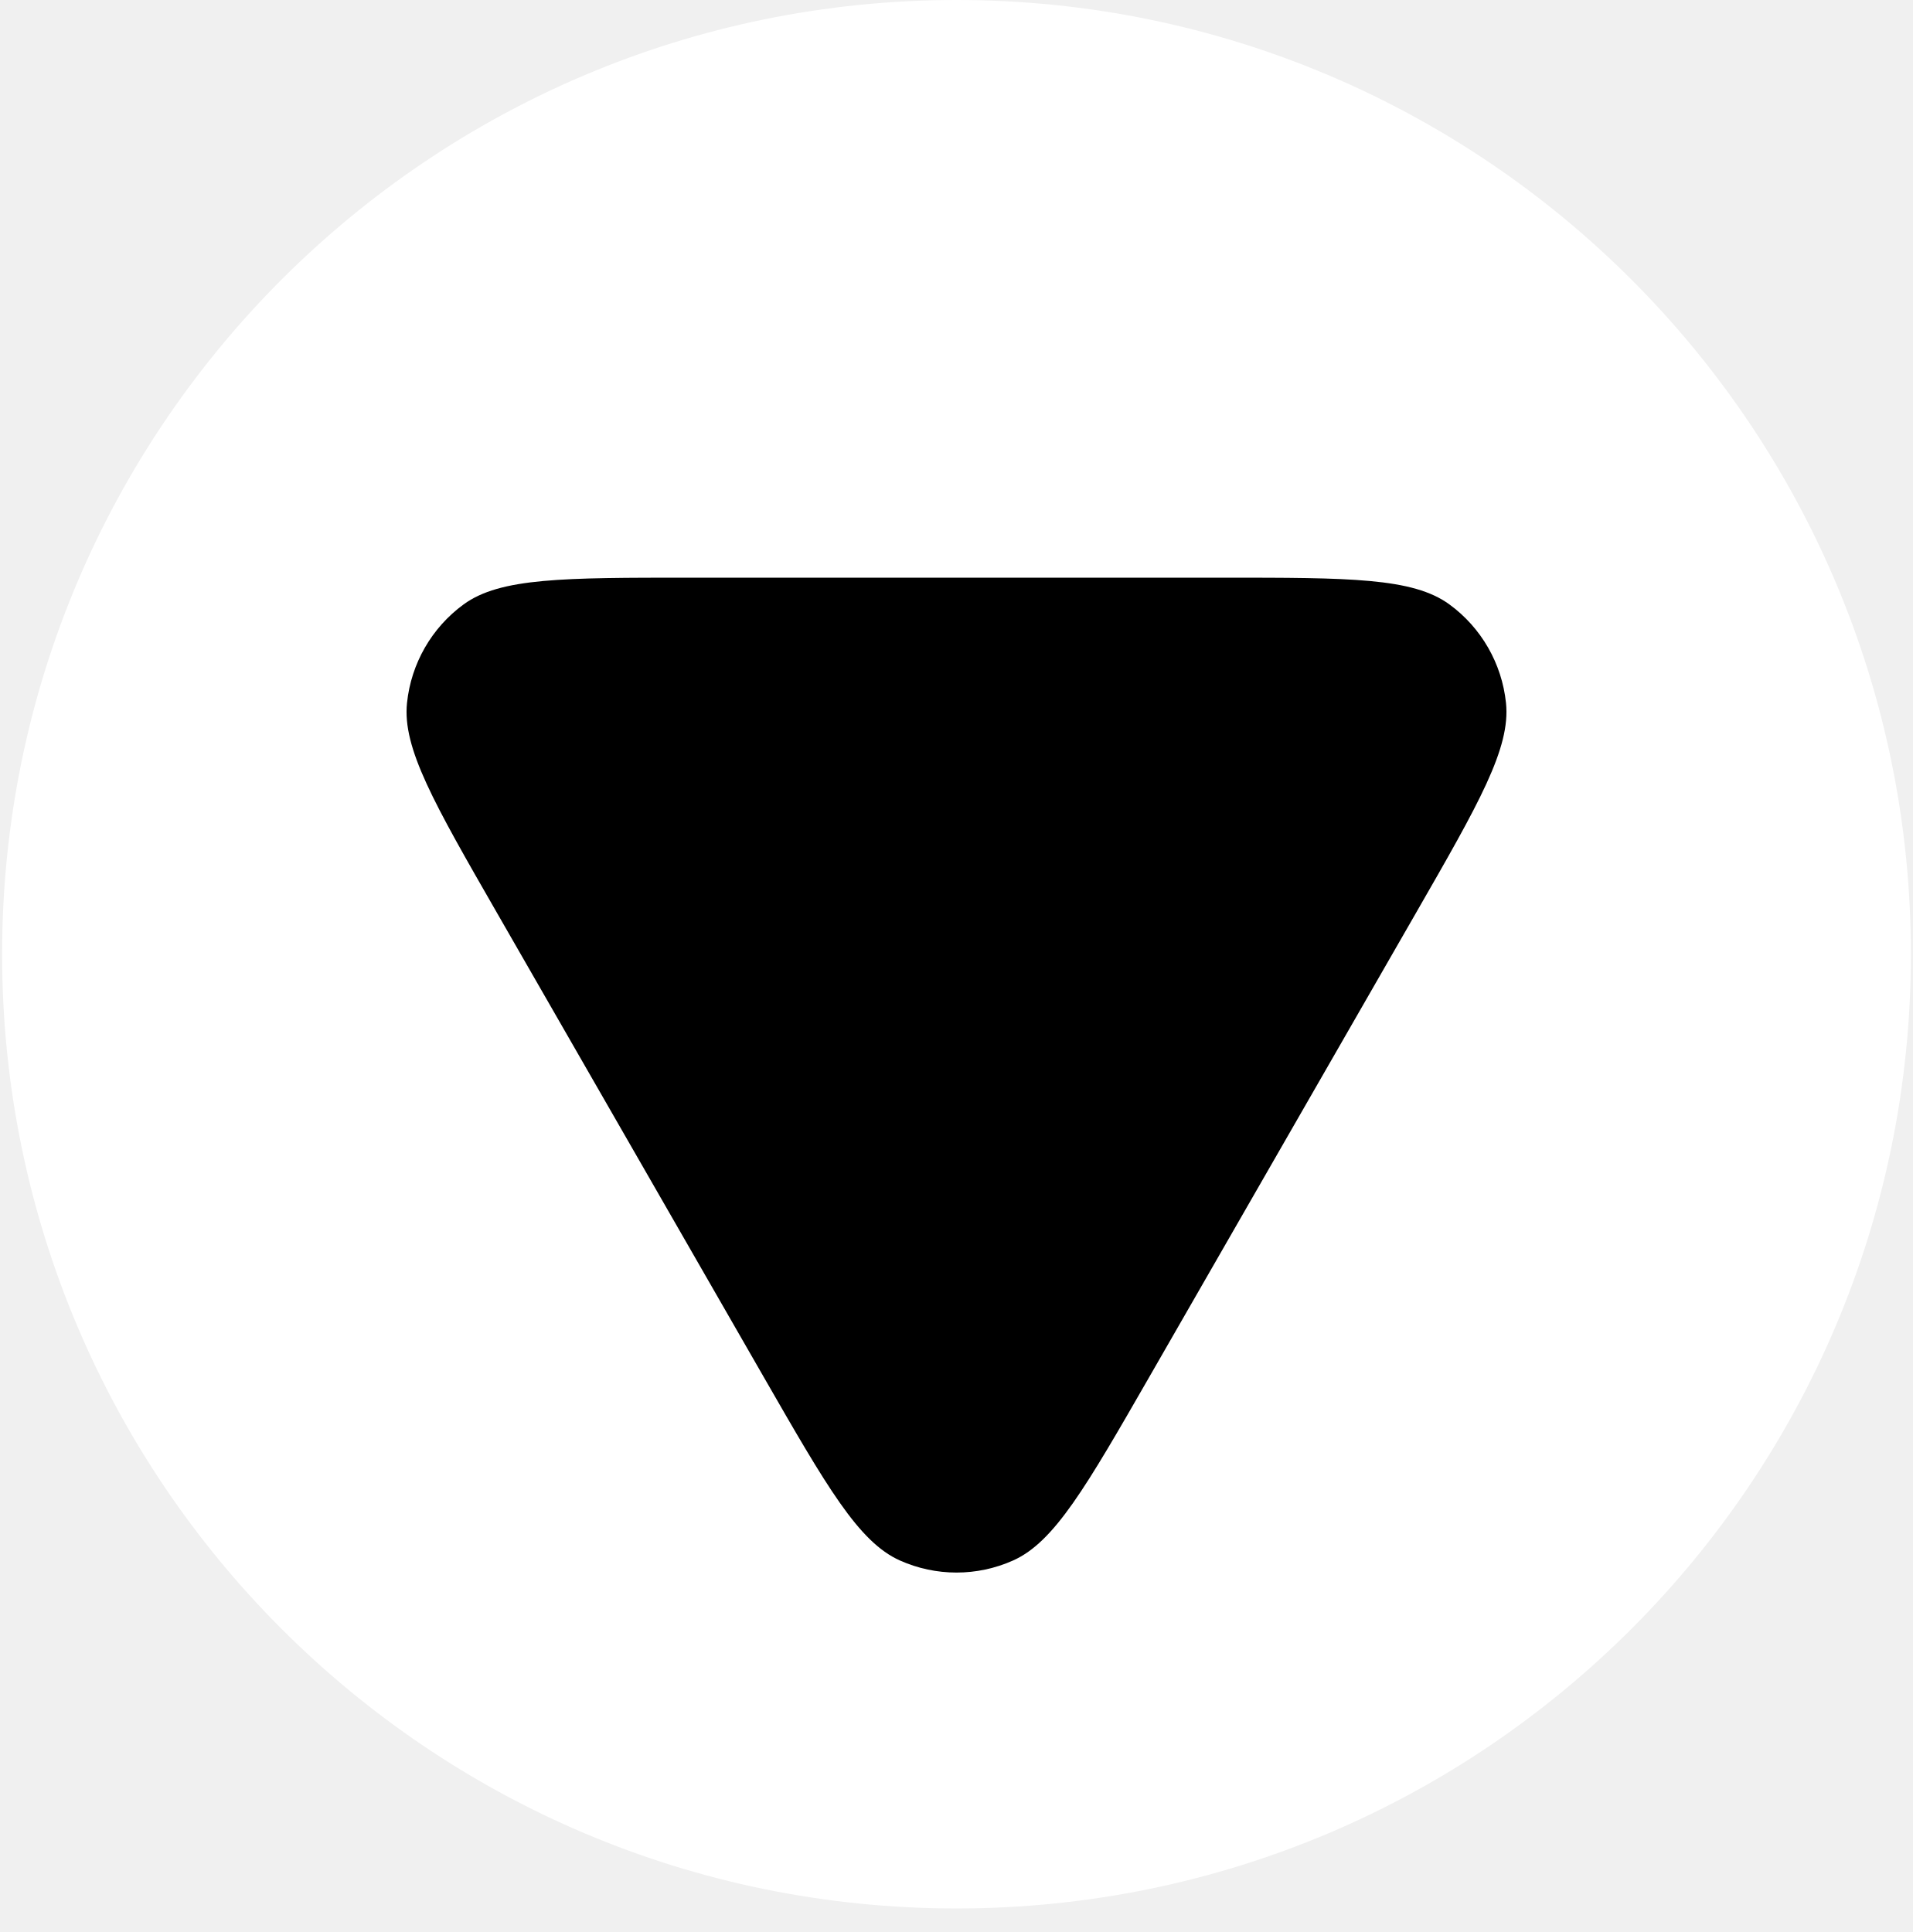
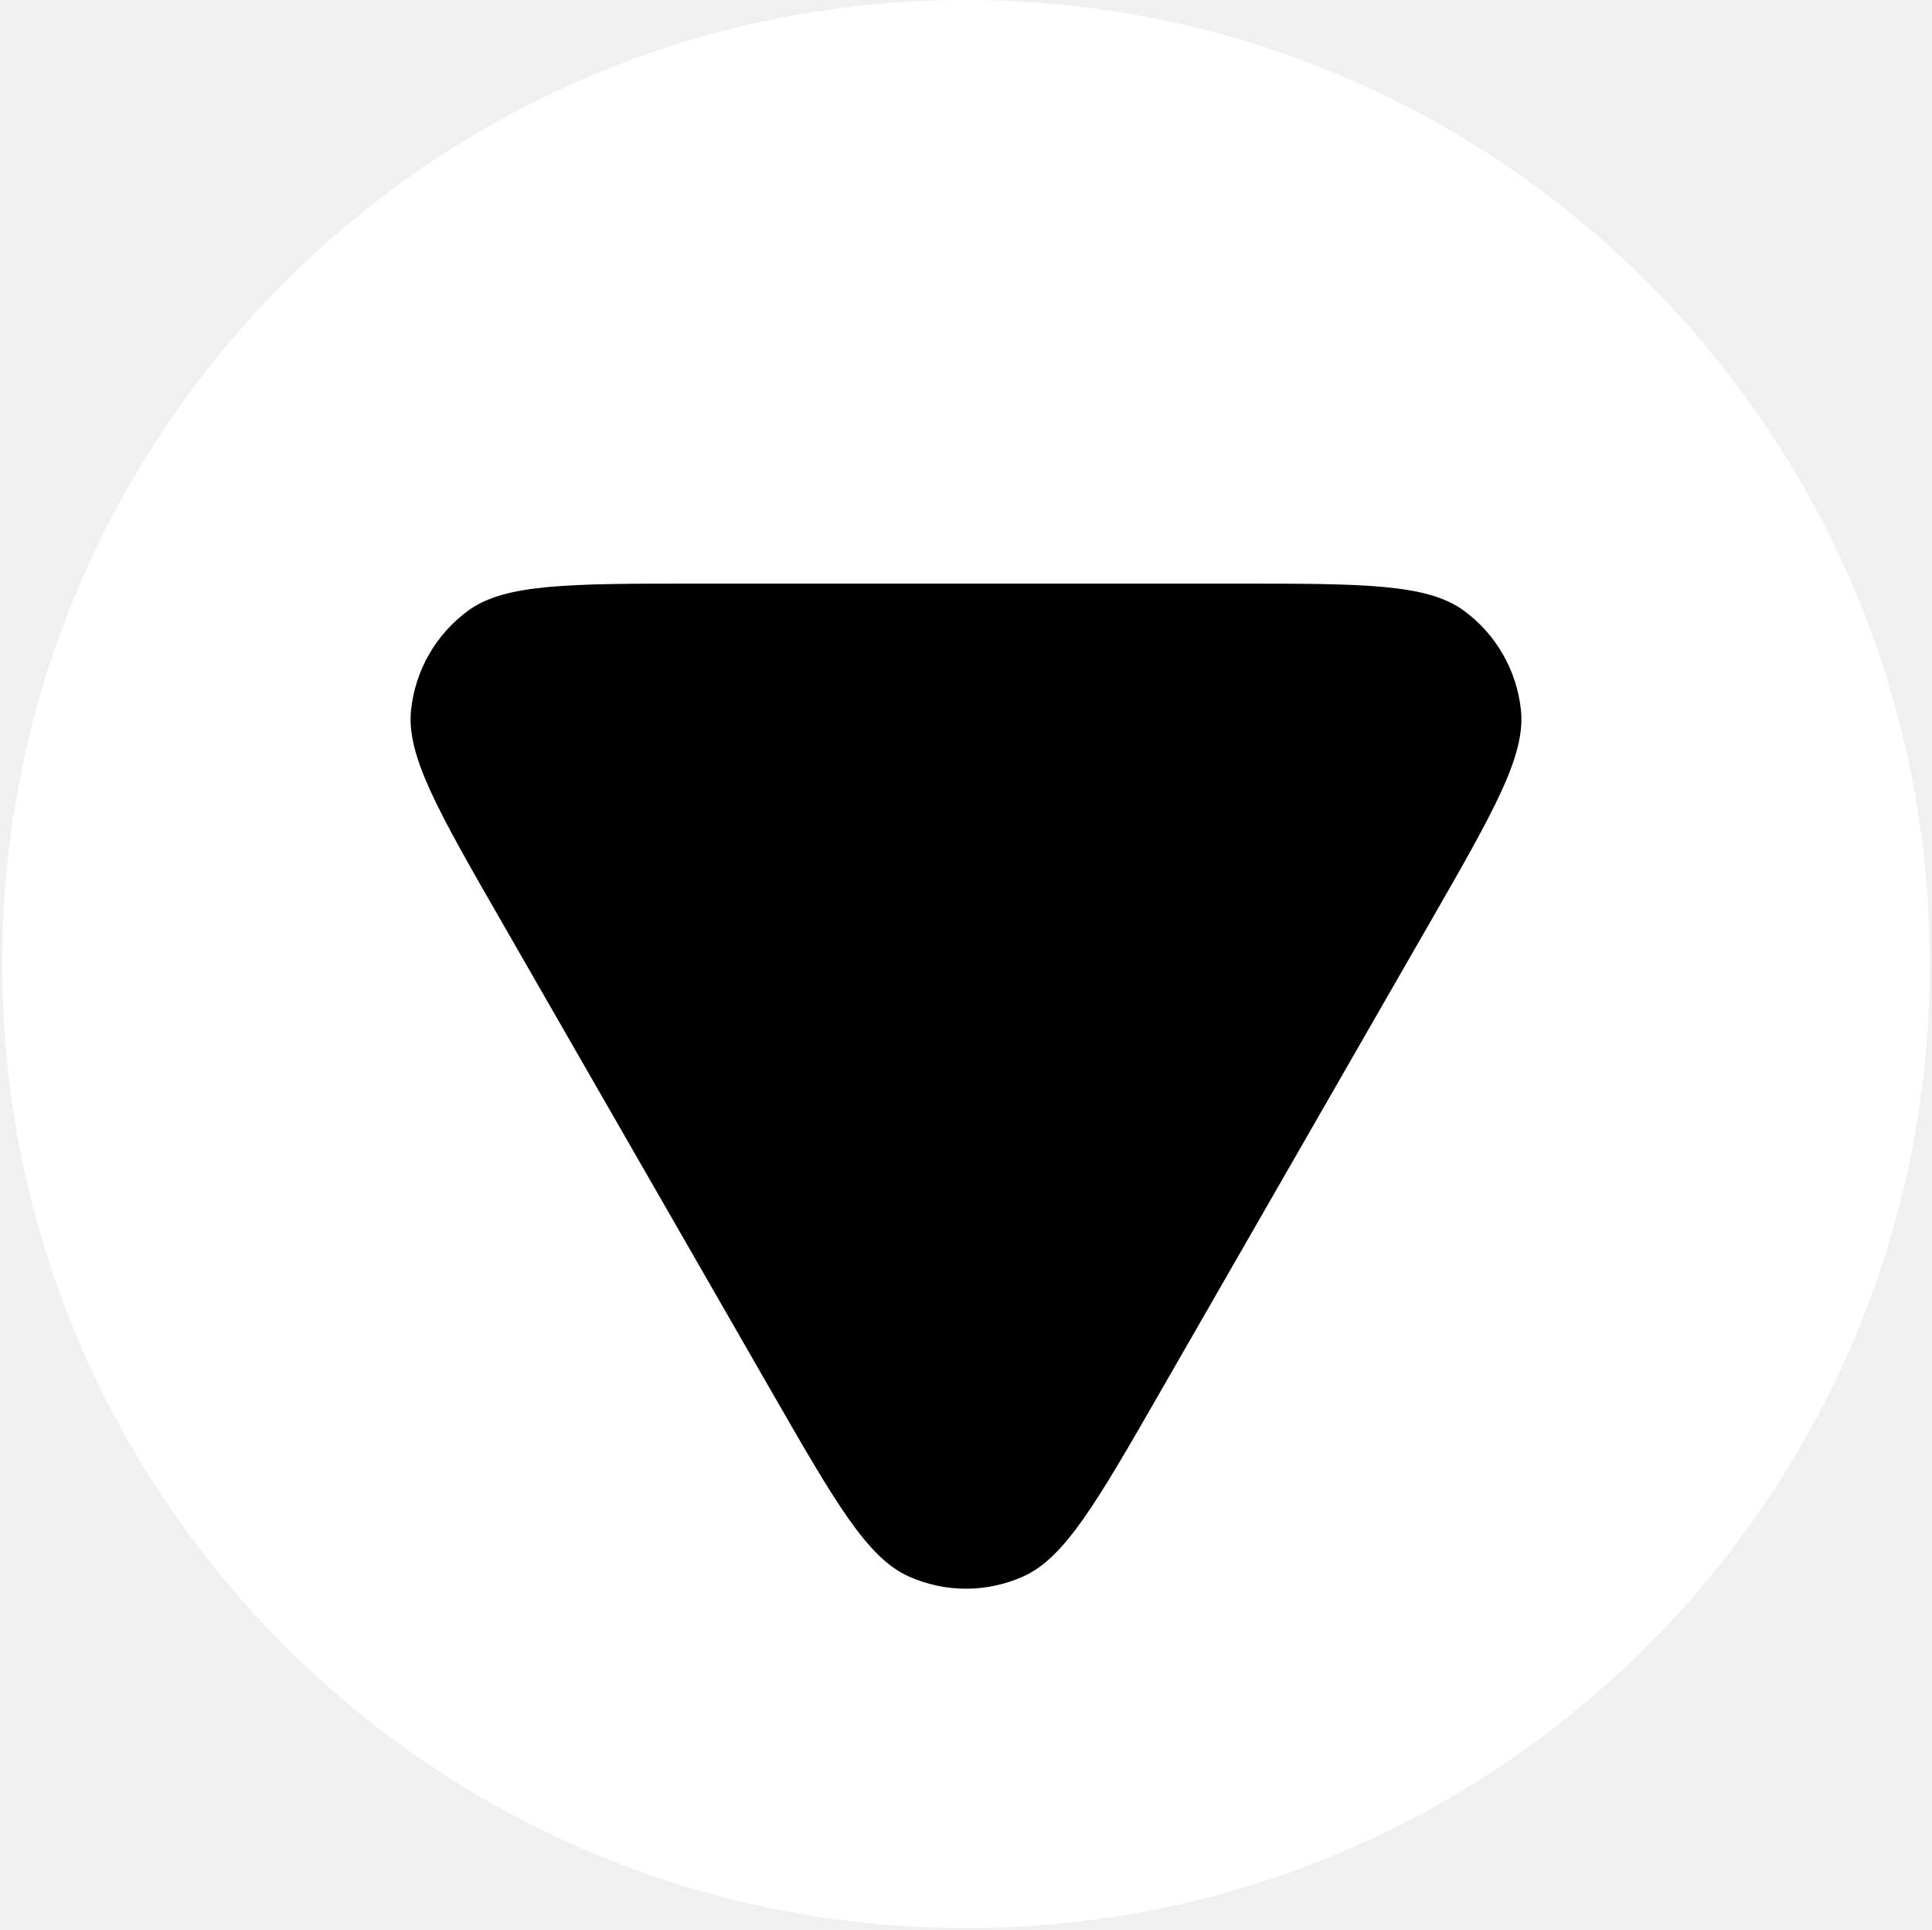
- <svg xmlns="http://www.w3.org/2000/svg" width="792" height="800" viewBox="0 0 792 800" fill="none">
+ <svg xmlns="http://www.w3.org/2000/svg" width="792" height="791" viewBox="0 0 792 791" fill="none">
  <circle cx="396" cy="395.127" r="395.127" fill="white" />
  <path d="M475.867 570.087C449.658 615.697 436.553 638.503 419.444 646.156C404.521 652.832 387.479 652.832 372.556 646.156C355.447 638.503 342.343 615.697 316.133 570.087L205.862 378.19C179.653 332.579 166.548 309.774 168.506 291.061C170.213 274.738 178.734 259.91 191.95 250.263C207.101 239.203 233.31 239.203 285.729 239.203L506.271 239.203C558.69 239.203 584.899 239.203 600.05 250.263C613.266 259.91 621.787 274.738 623.494 291.061C625.452 309.774 612.347 332.579 586.138 378.19L475.867 570.087Z" fill="black" />
</svg>
